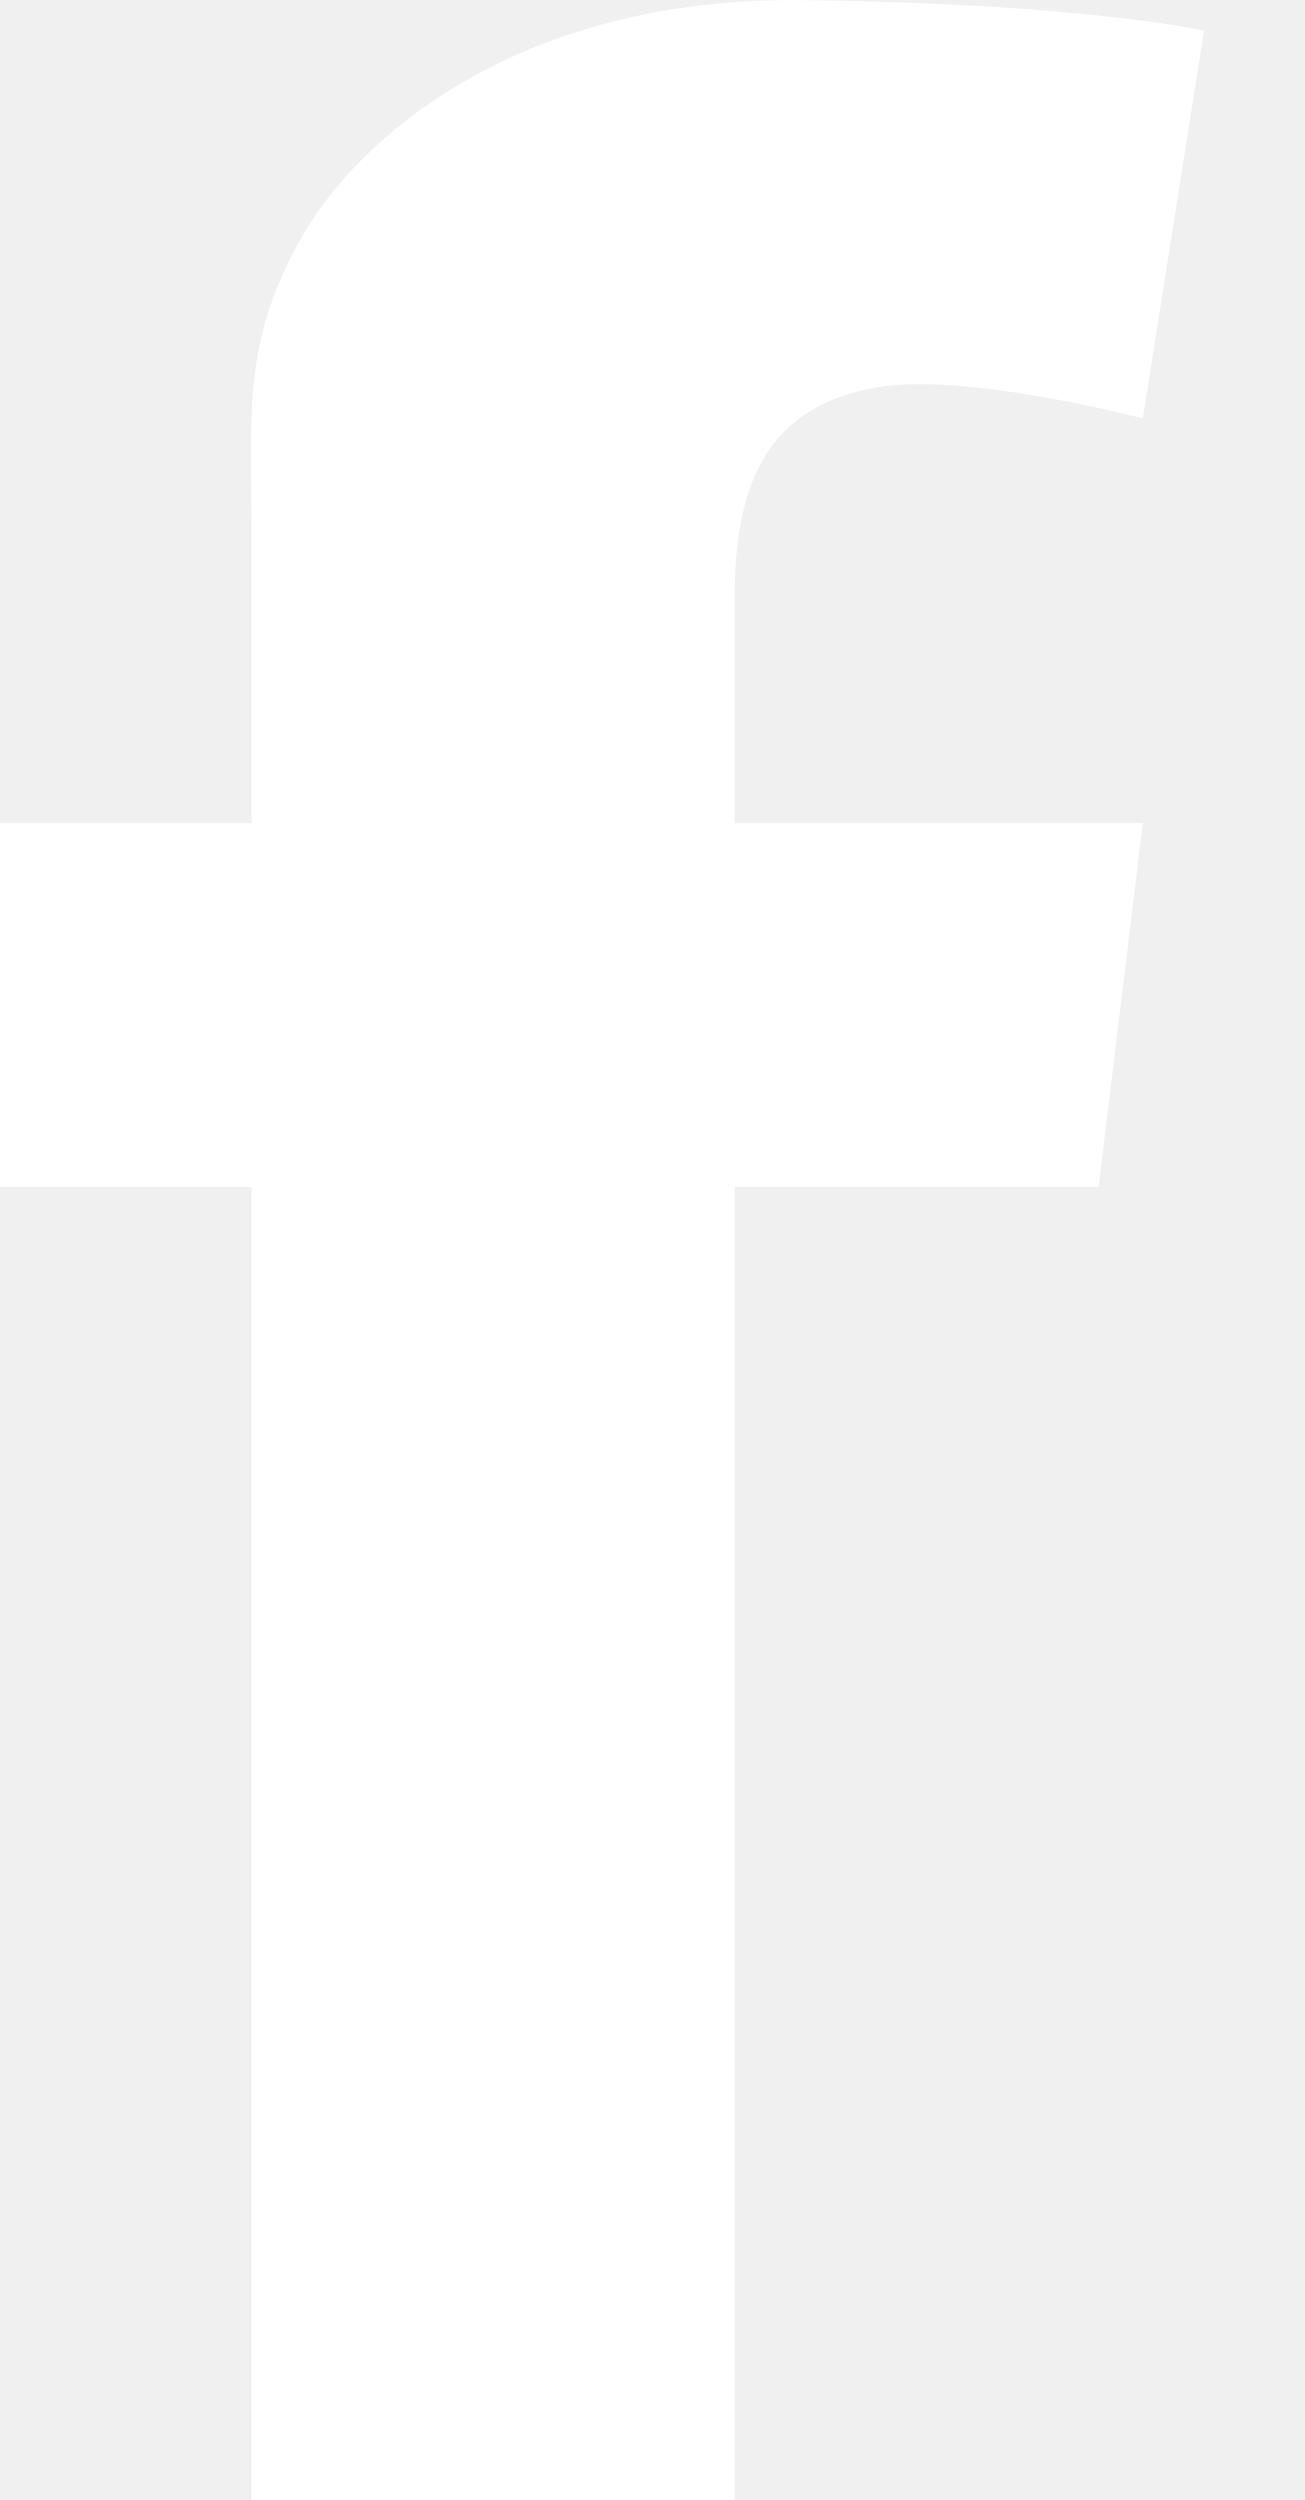
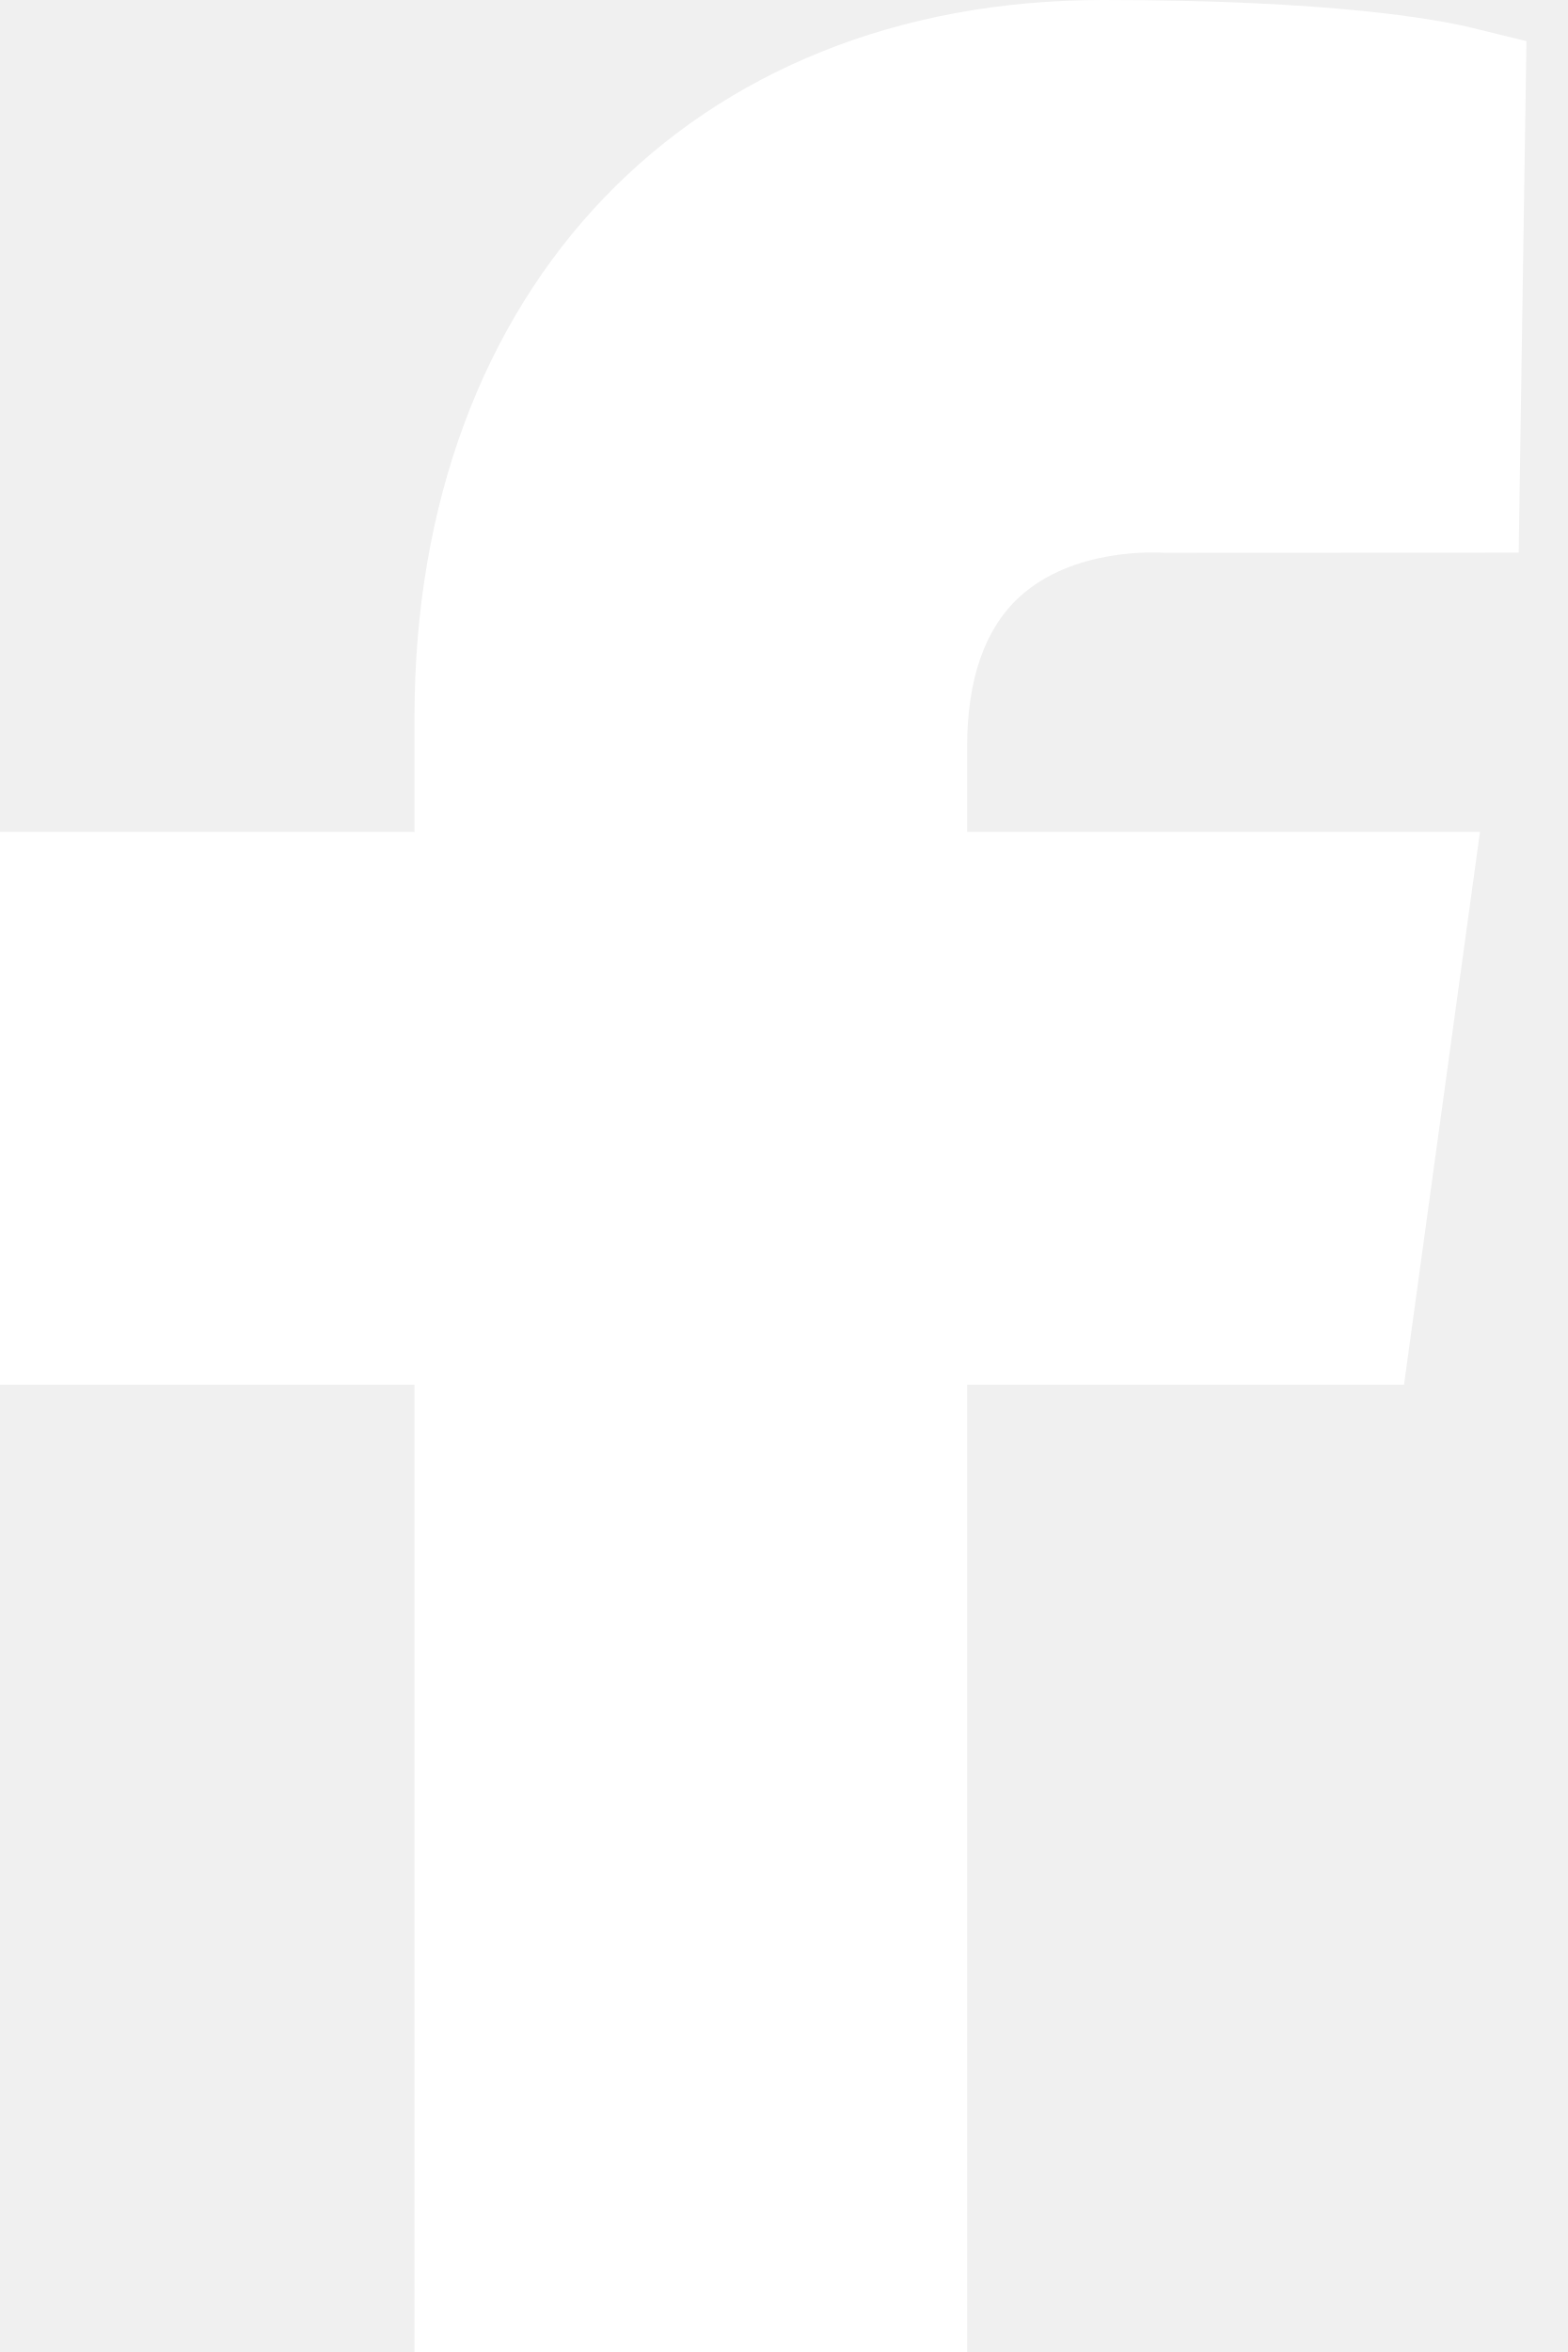
- <svg xmlns="http://www.w3.org/2000/svg" width="12" height="23" viewBox="0 0 12 23" fill="none">
-   <path d="M6.759 5.477C6.759 5.712 6.759 6.481 6.759 7.573H10.514L10.107 10.921H6.759C6.759 16.082 6.759 23 6.759 23H2.315C2.315 23 2.315 16.174 2.315 10.921H0V7.573H2.315C2.315 6.246 2.315 5.302 2.315 5.039C2.315 3.787 2.221 3.193 2.753 2.222C3.285 1.252 4.787 -0.03 7.384 0.001C9.982 0.033 11.077 0.282 11.077 0.282L10.514 3.85C10.514 3.85 8.855 3.412 8.041 3.568C7.228 3.724 6.759 4.225 6.759 5.477Z" fill="white" />
+ <svg xmlns="http://www.w3.org/2000/svg" width="20" height="30" viewBox="0 0 20 30" fill="none">
+   <path fill-rule="evenodd" clip-rule="evenodd" d="M12.996 7.623C13.694 6.976 14.774 7.047 14.854 7.051L19.375 7.049L19.474 0.525L18.791 0.358C18.354 0.25 17.017 0 14.068 0C8.817 0 5.288 3.675 5.288 9.143V10.611H0V17.662H5.288V30H12.338V17.662H17.912L18.881 10.611H12.338V9.531C12.338 8.672 12.56 8.029 12.996 7.623Z" fill="white" />
</svg>
